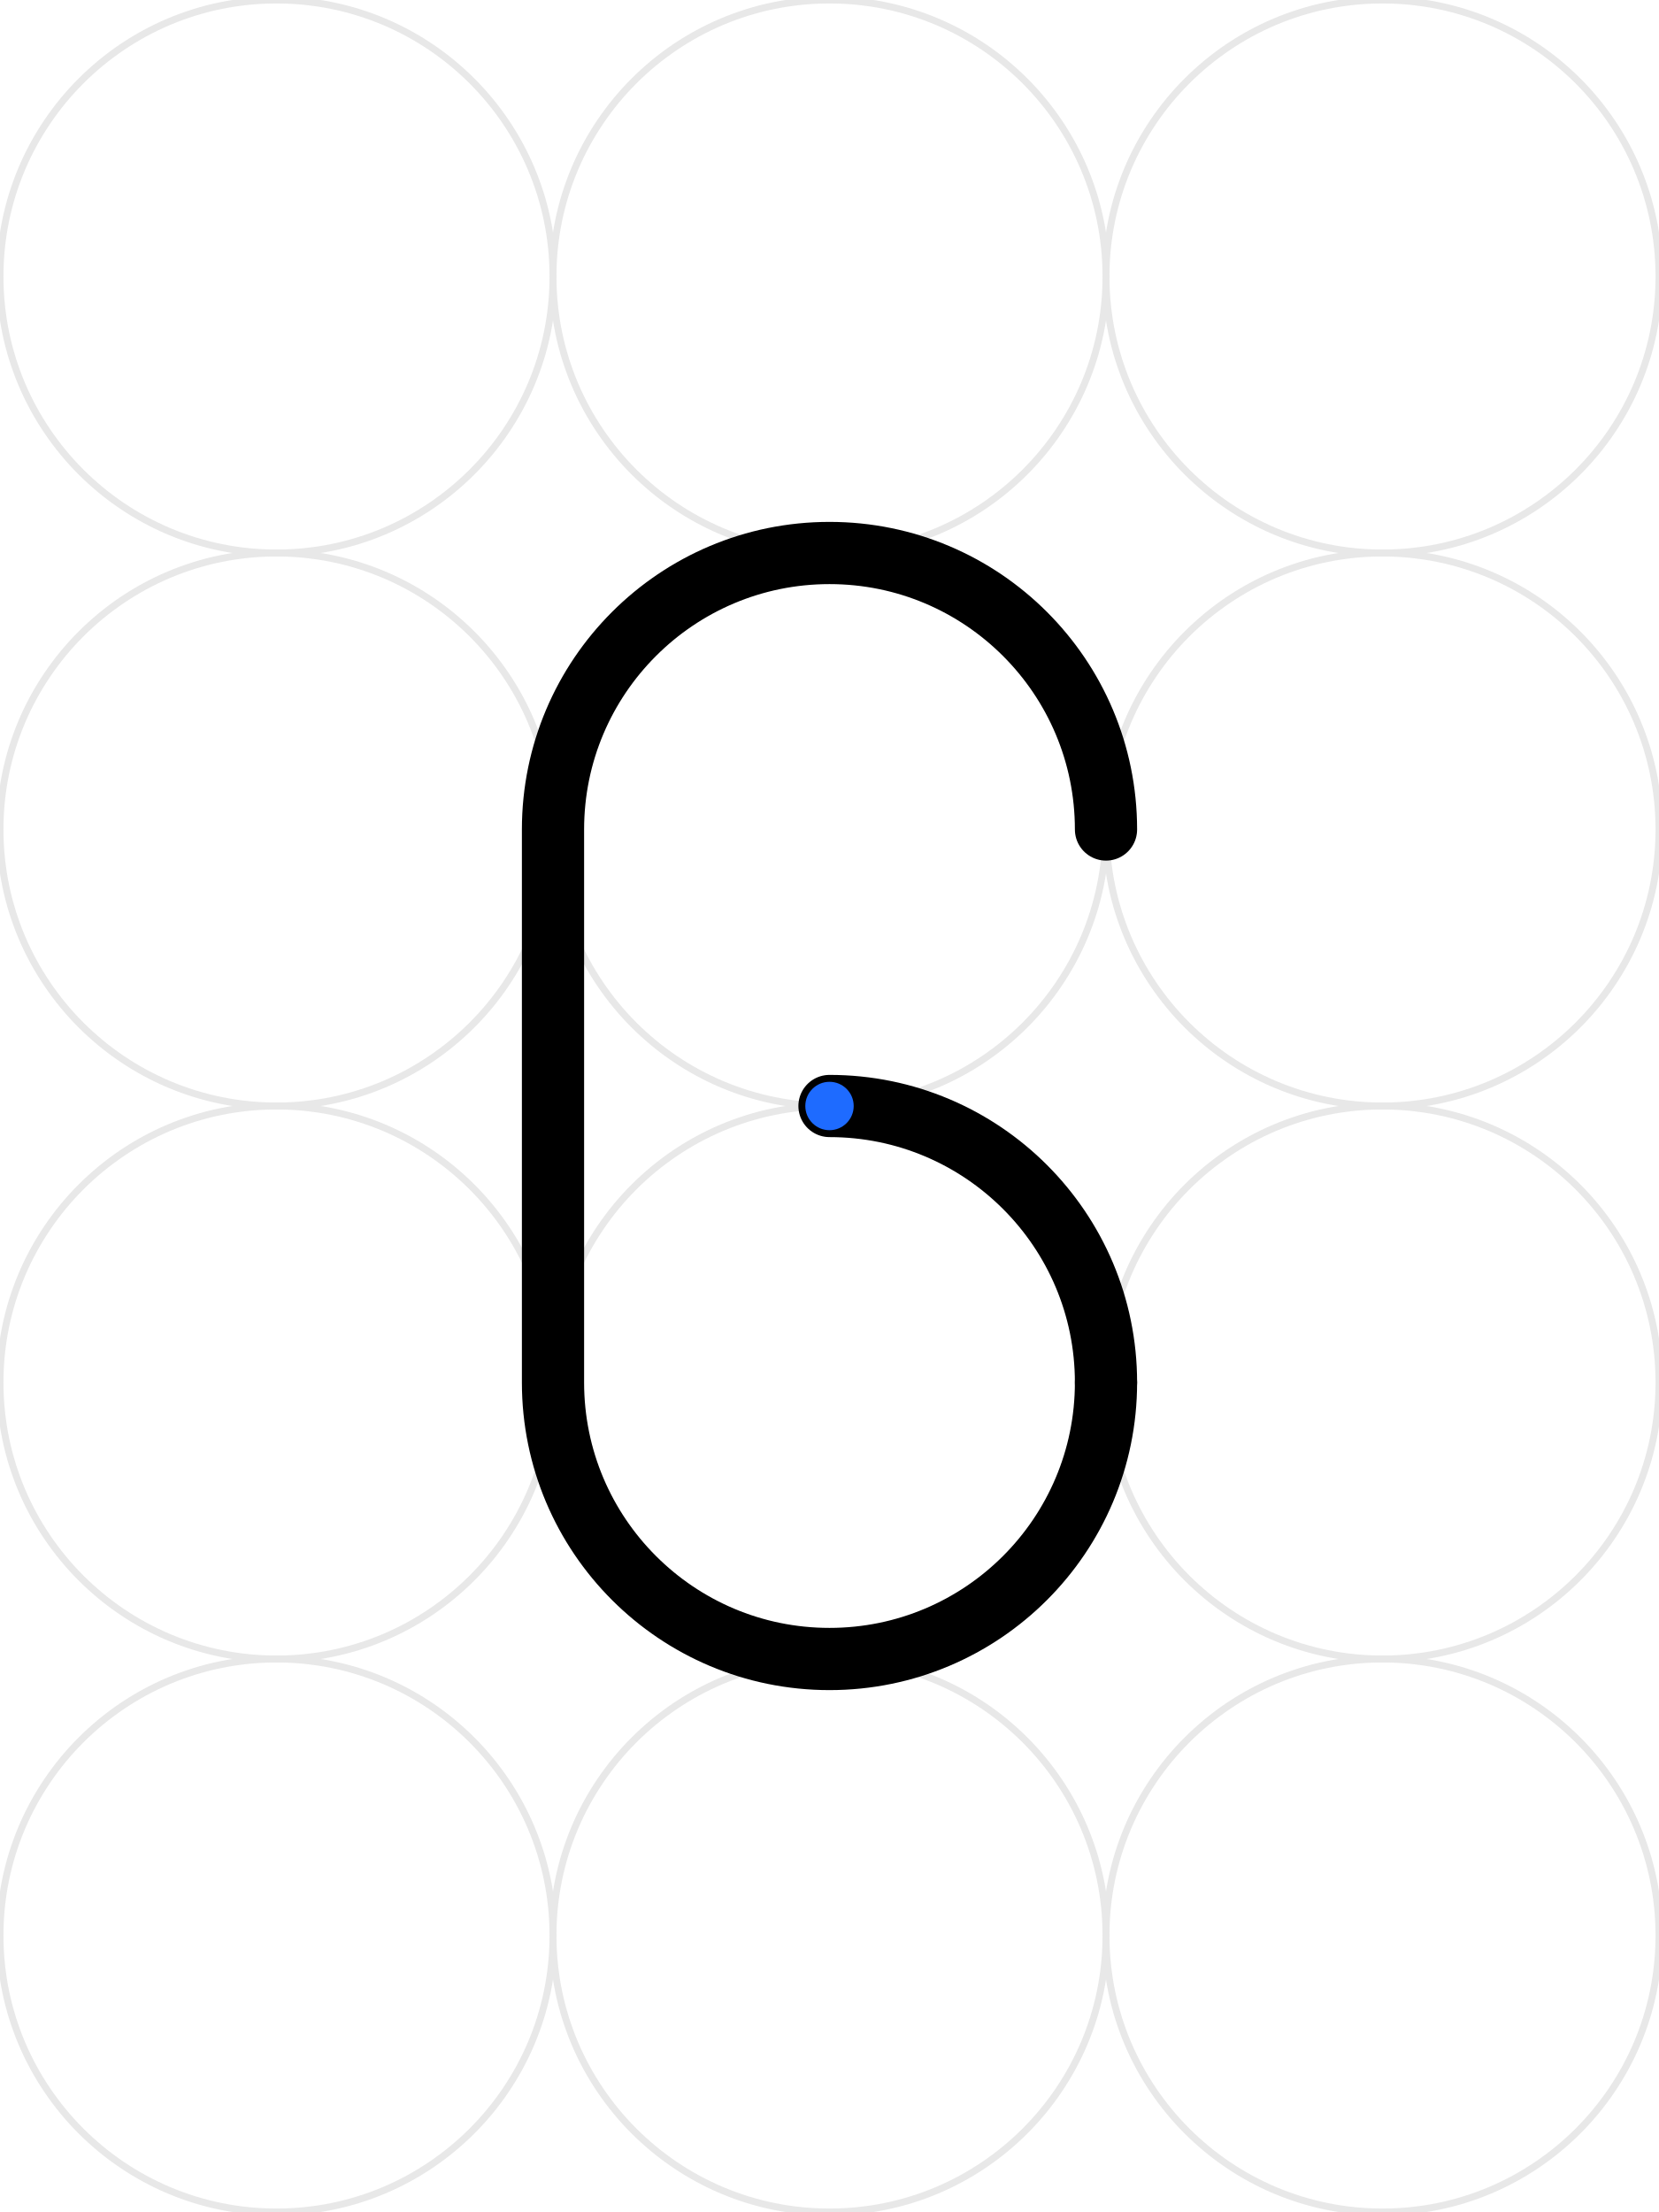
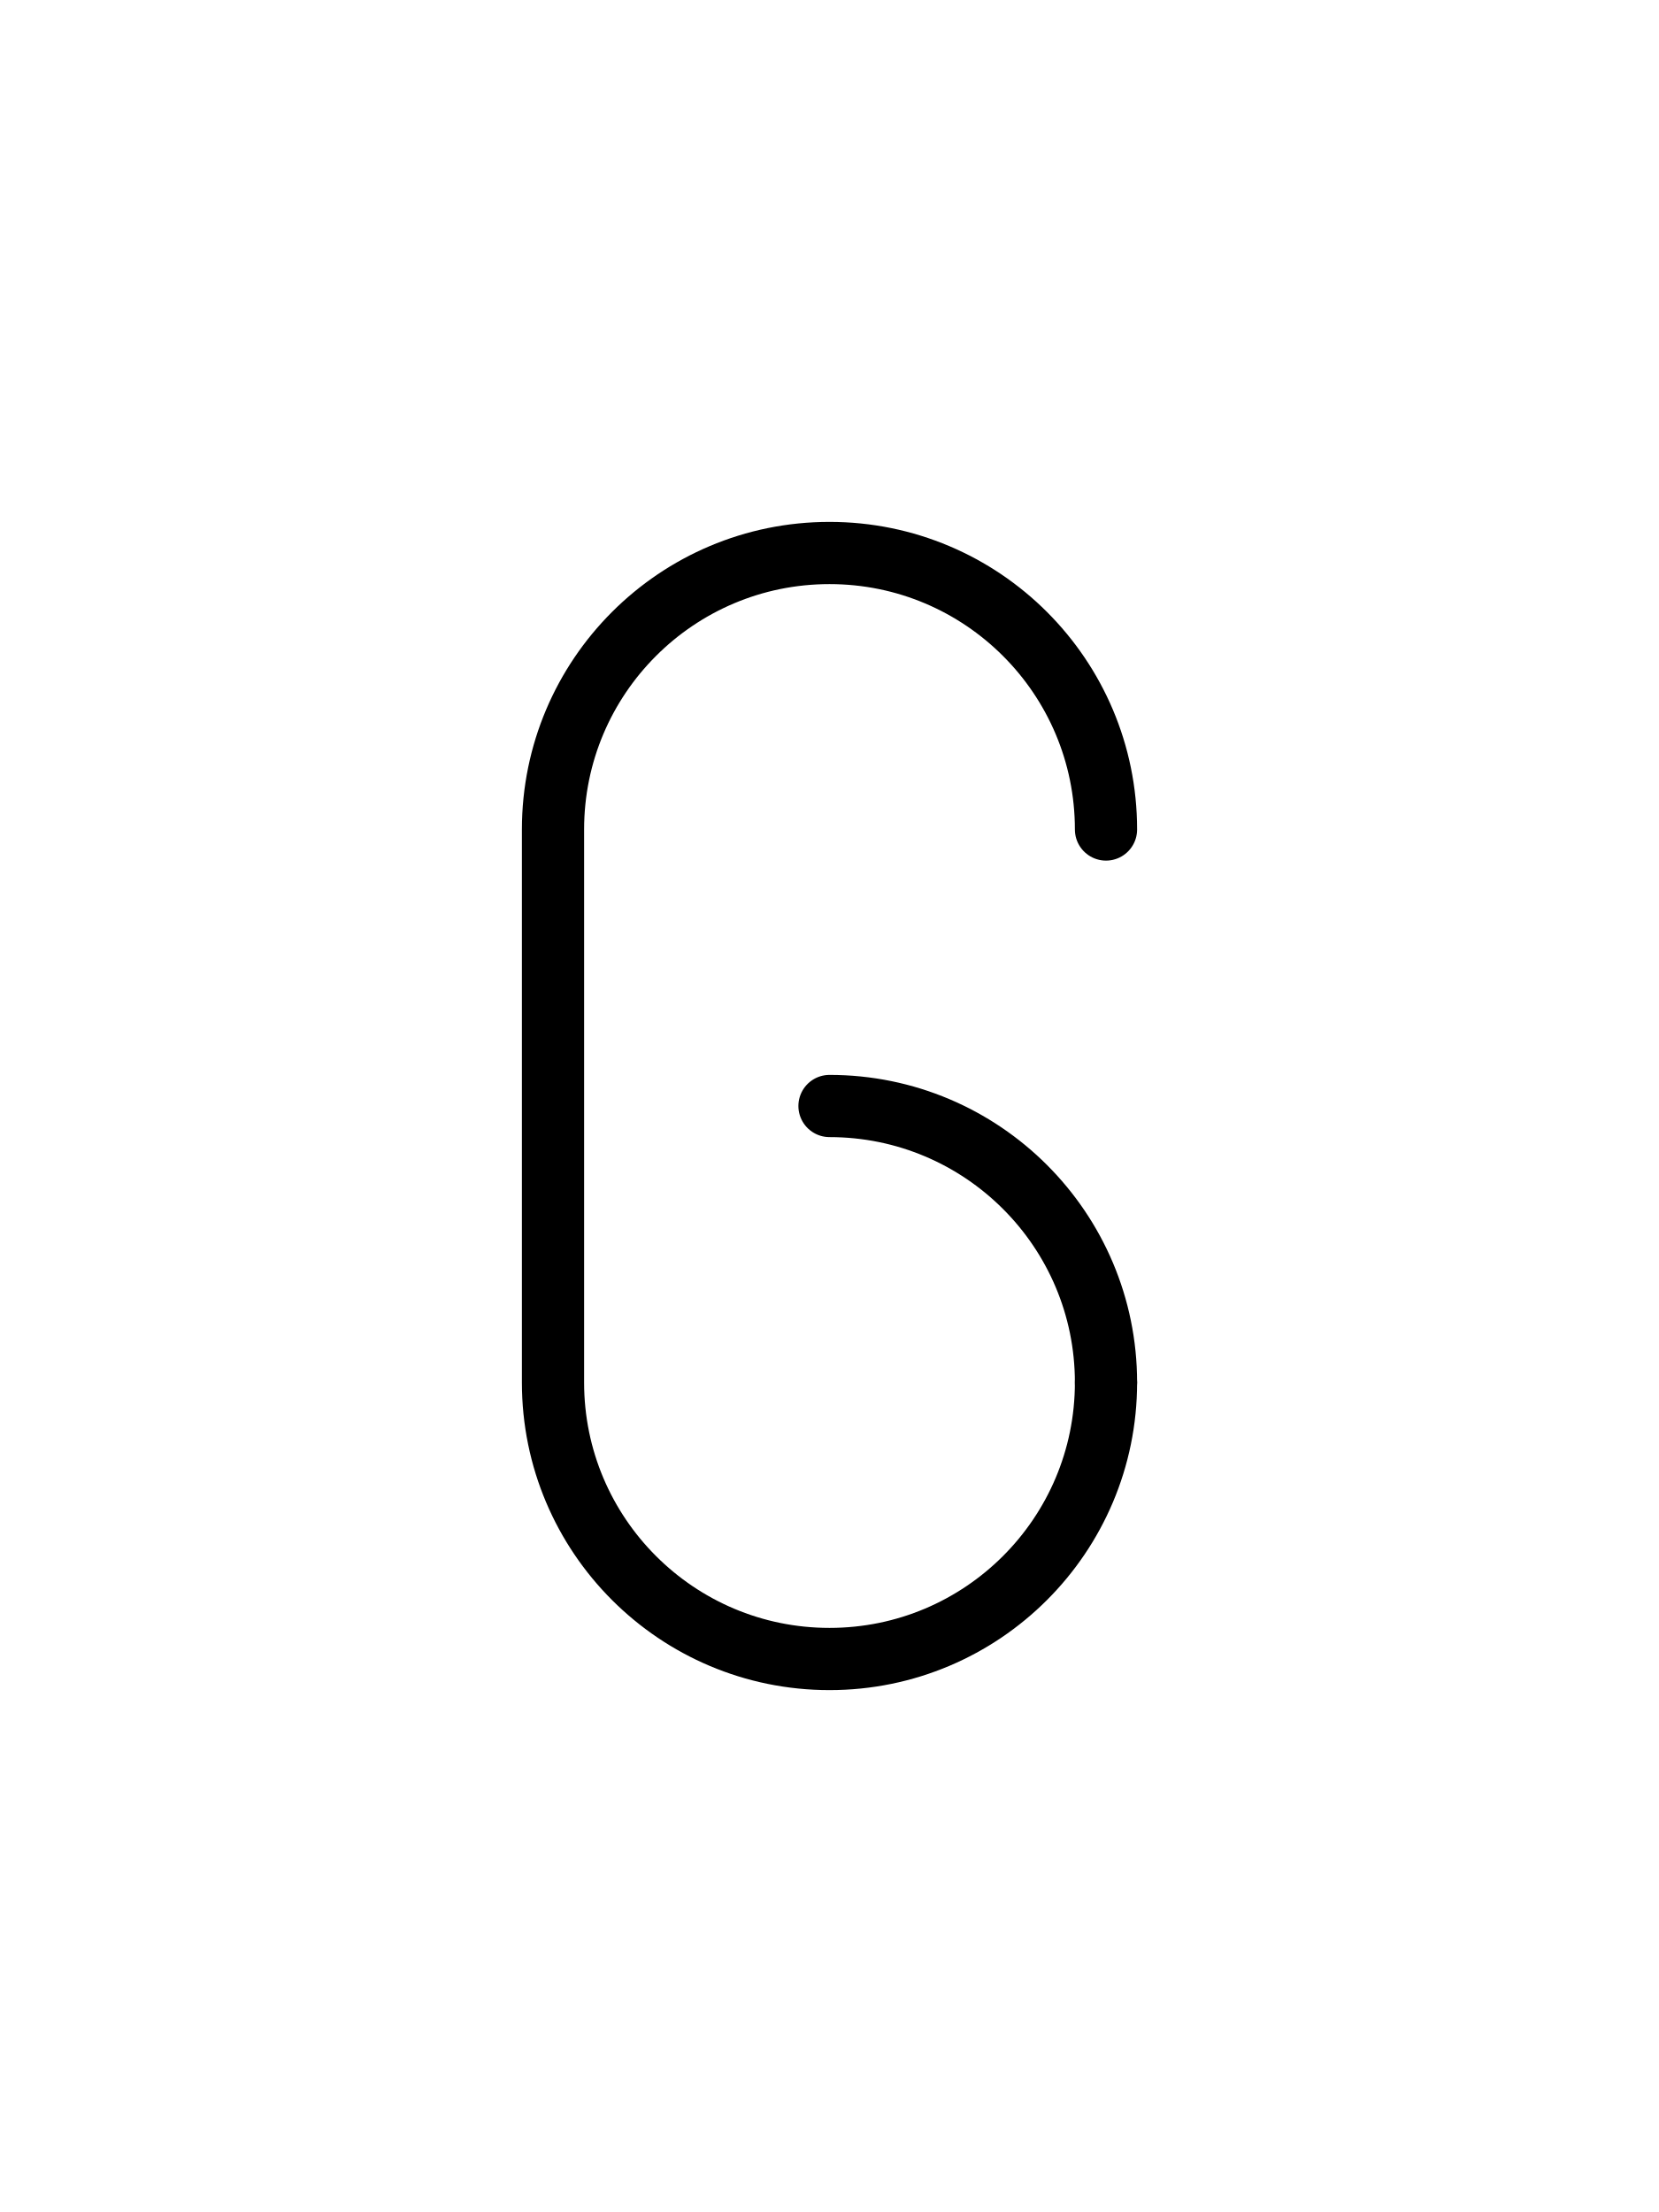
<svg xmlns="http://www.w3.org/2000/svg" viewBox="0 0 240 320" width="240" height="320">
  <rect x="0" y="0" width="100%" height="100%" fill="#fff" />
-   <g fill="none" stroke="#bdbdbd" stroke-width="1" opacity="0.35">
-     <circle cx="40" cy="40" r="40" />
-     <circle cx="120" cy="40" r="40" />
-     <circle cx="200" cy="40" r="40" />
-     <circle cx="40" cy="120" r="40" />
-     <circle cx="120" cy="120" r="40" />
-     <circle cx="200" cy="120" r="40" />
-     <circle cx="40" cy="200" r="40" />
-     <circle cx="120" cy="200" r="40" />
-     <circle cx="200" cy="200" r="40" />
-     <circle cx="40" cy="280" r="40" />
-     <circle cx="120" cy="280" r="40" />
-     <circle cx="200" cy="280" r="40" />
-   </g>
  <g fill="none" stroke="#000" stroke-width="9" stroke-linecap="round" stroke-linejoin="round">
    <path d="M 160 120 A 40 40 0 0 0 120 80 A 40 40 0 0 0 80 120 L 80 200 A 40 40 0 0 0 120 240 A 40 40 0 0 0 160 200" />
    <path d="M 160 200 A 40 40 0 0 0 120 160" />
  </g>
-   <g fill="#1e6bff" stroke="none">
-     <circle cx="120" cy="160" r="3.5" />
-   </g>
</svg>
